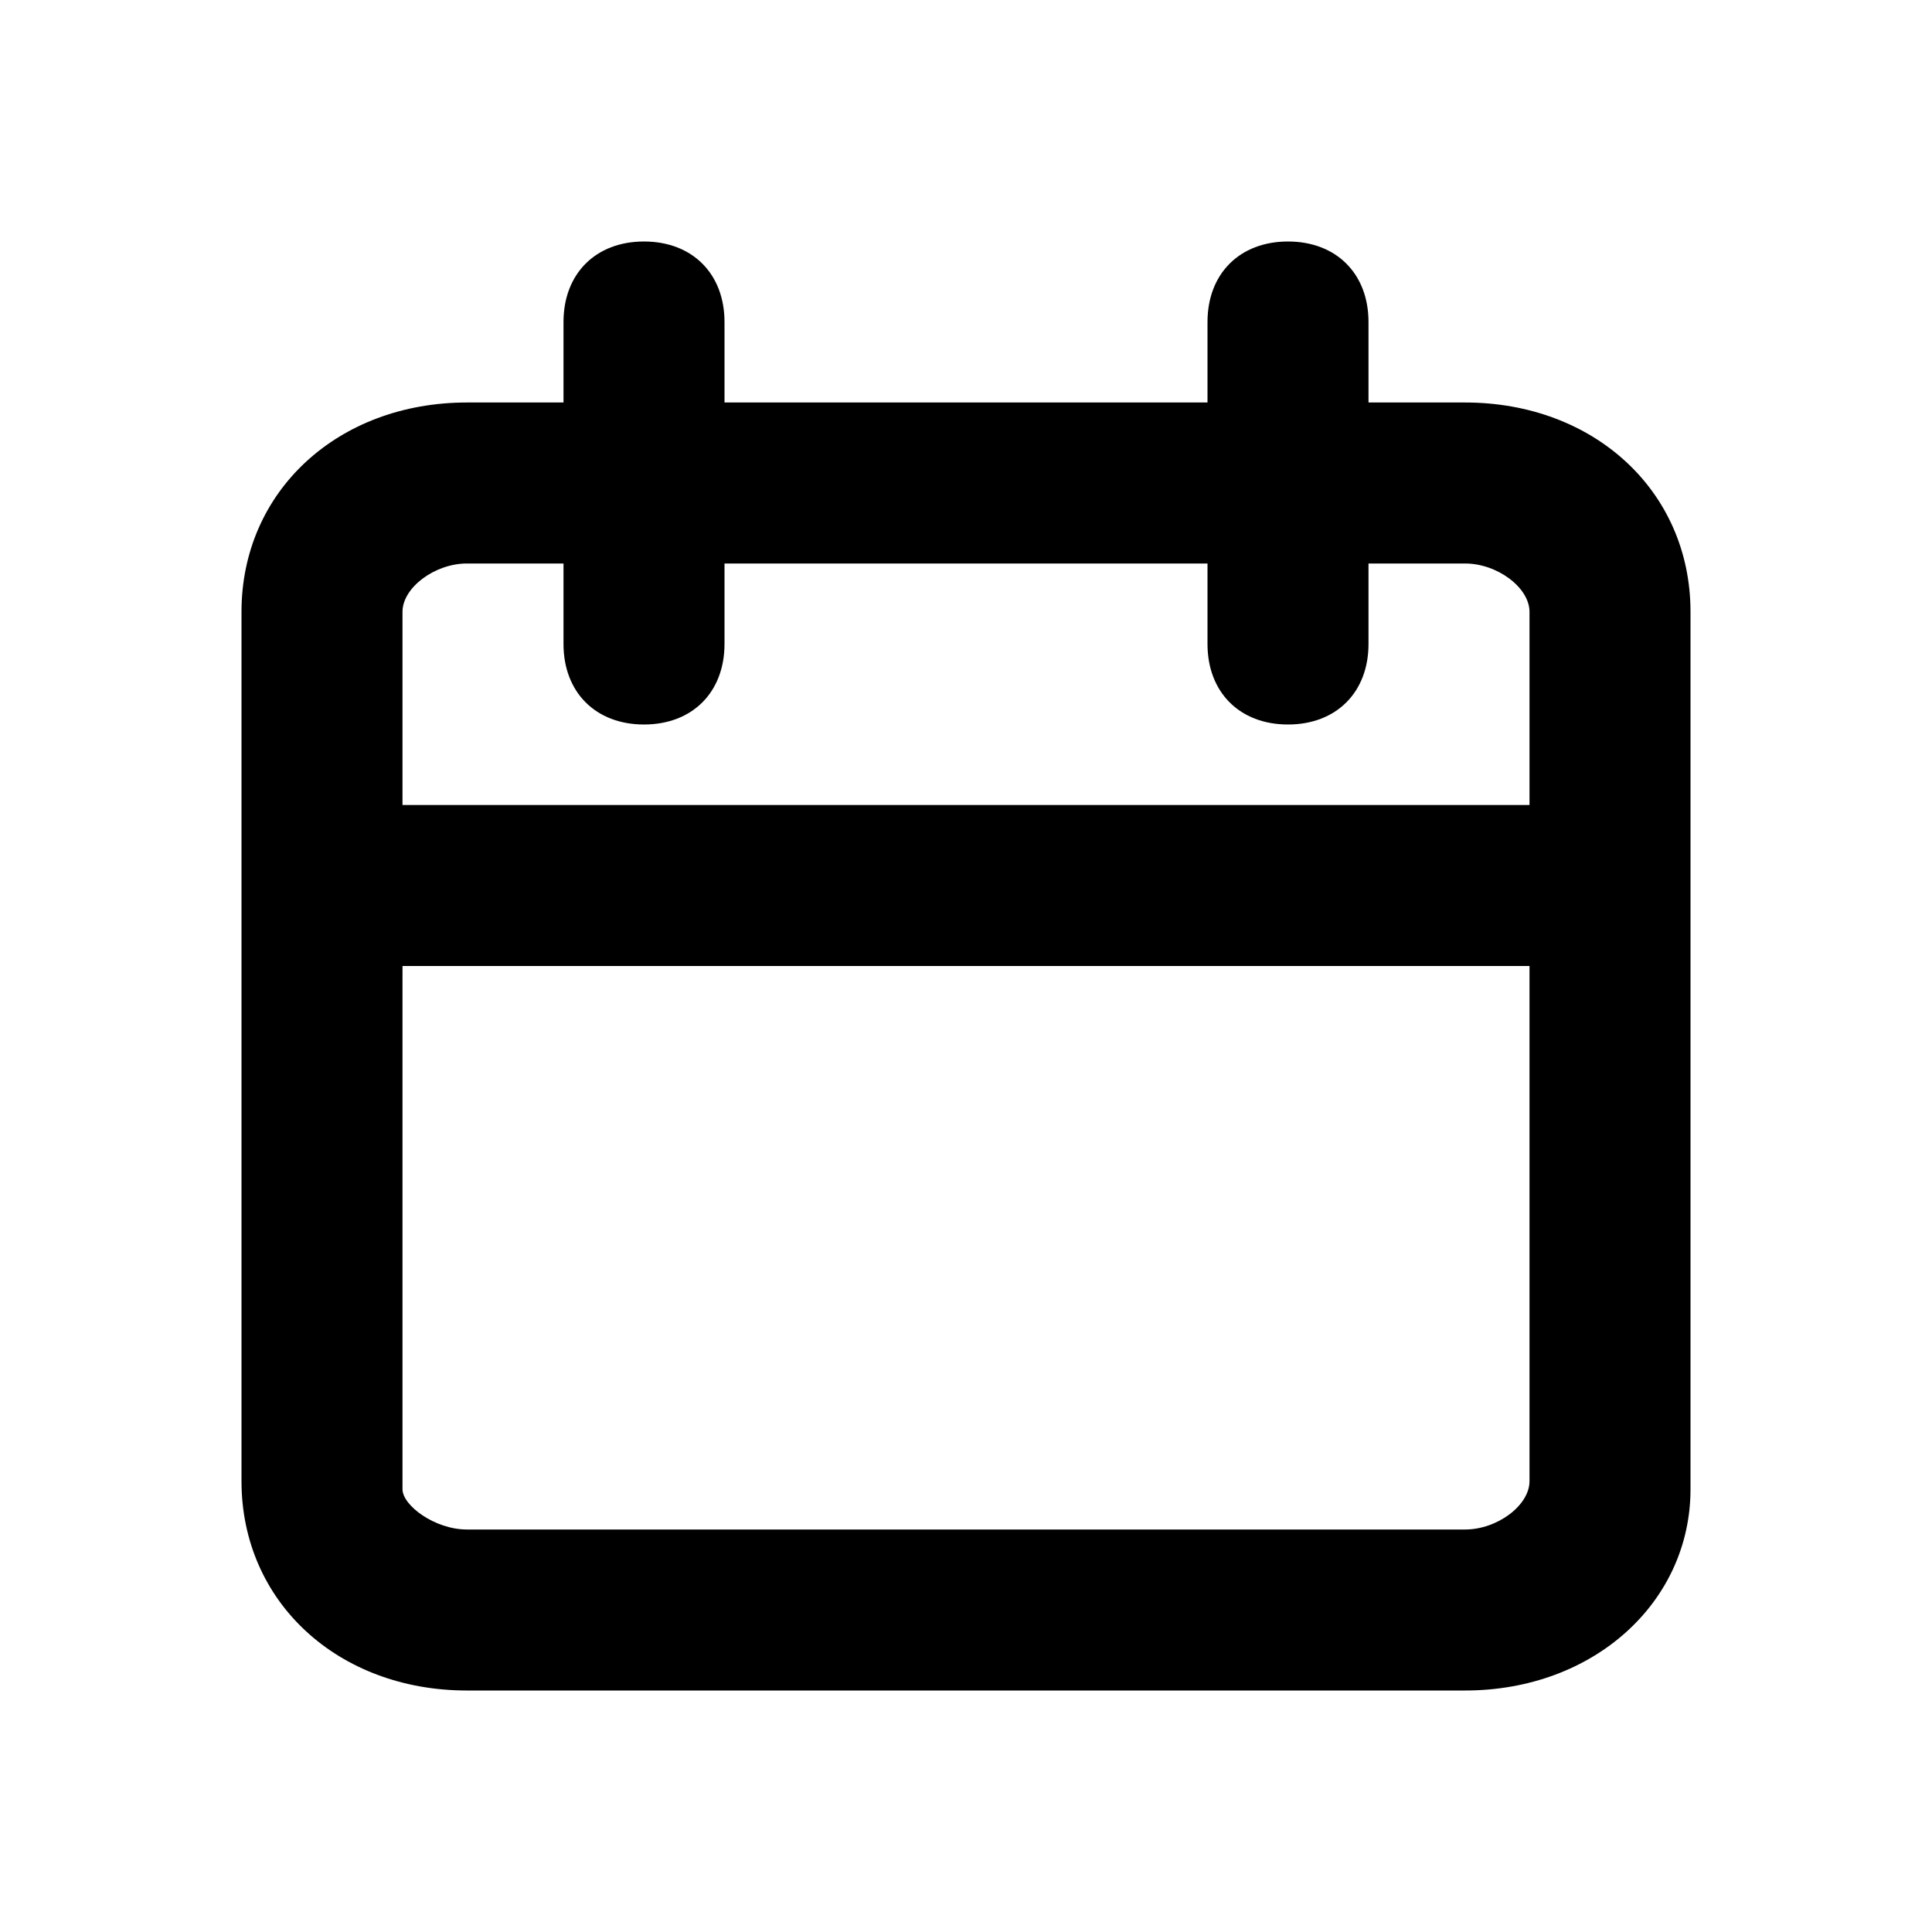
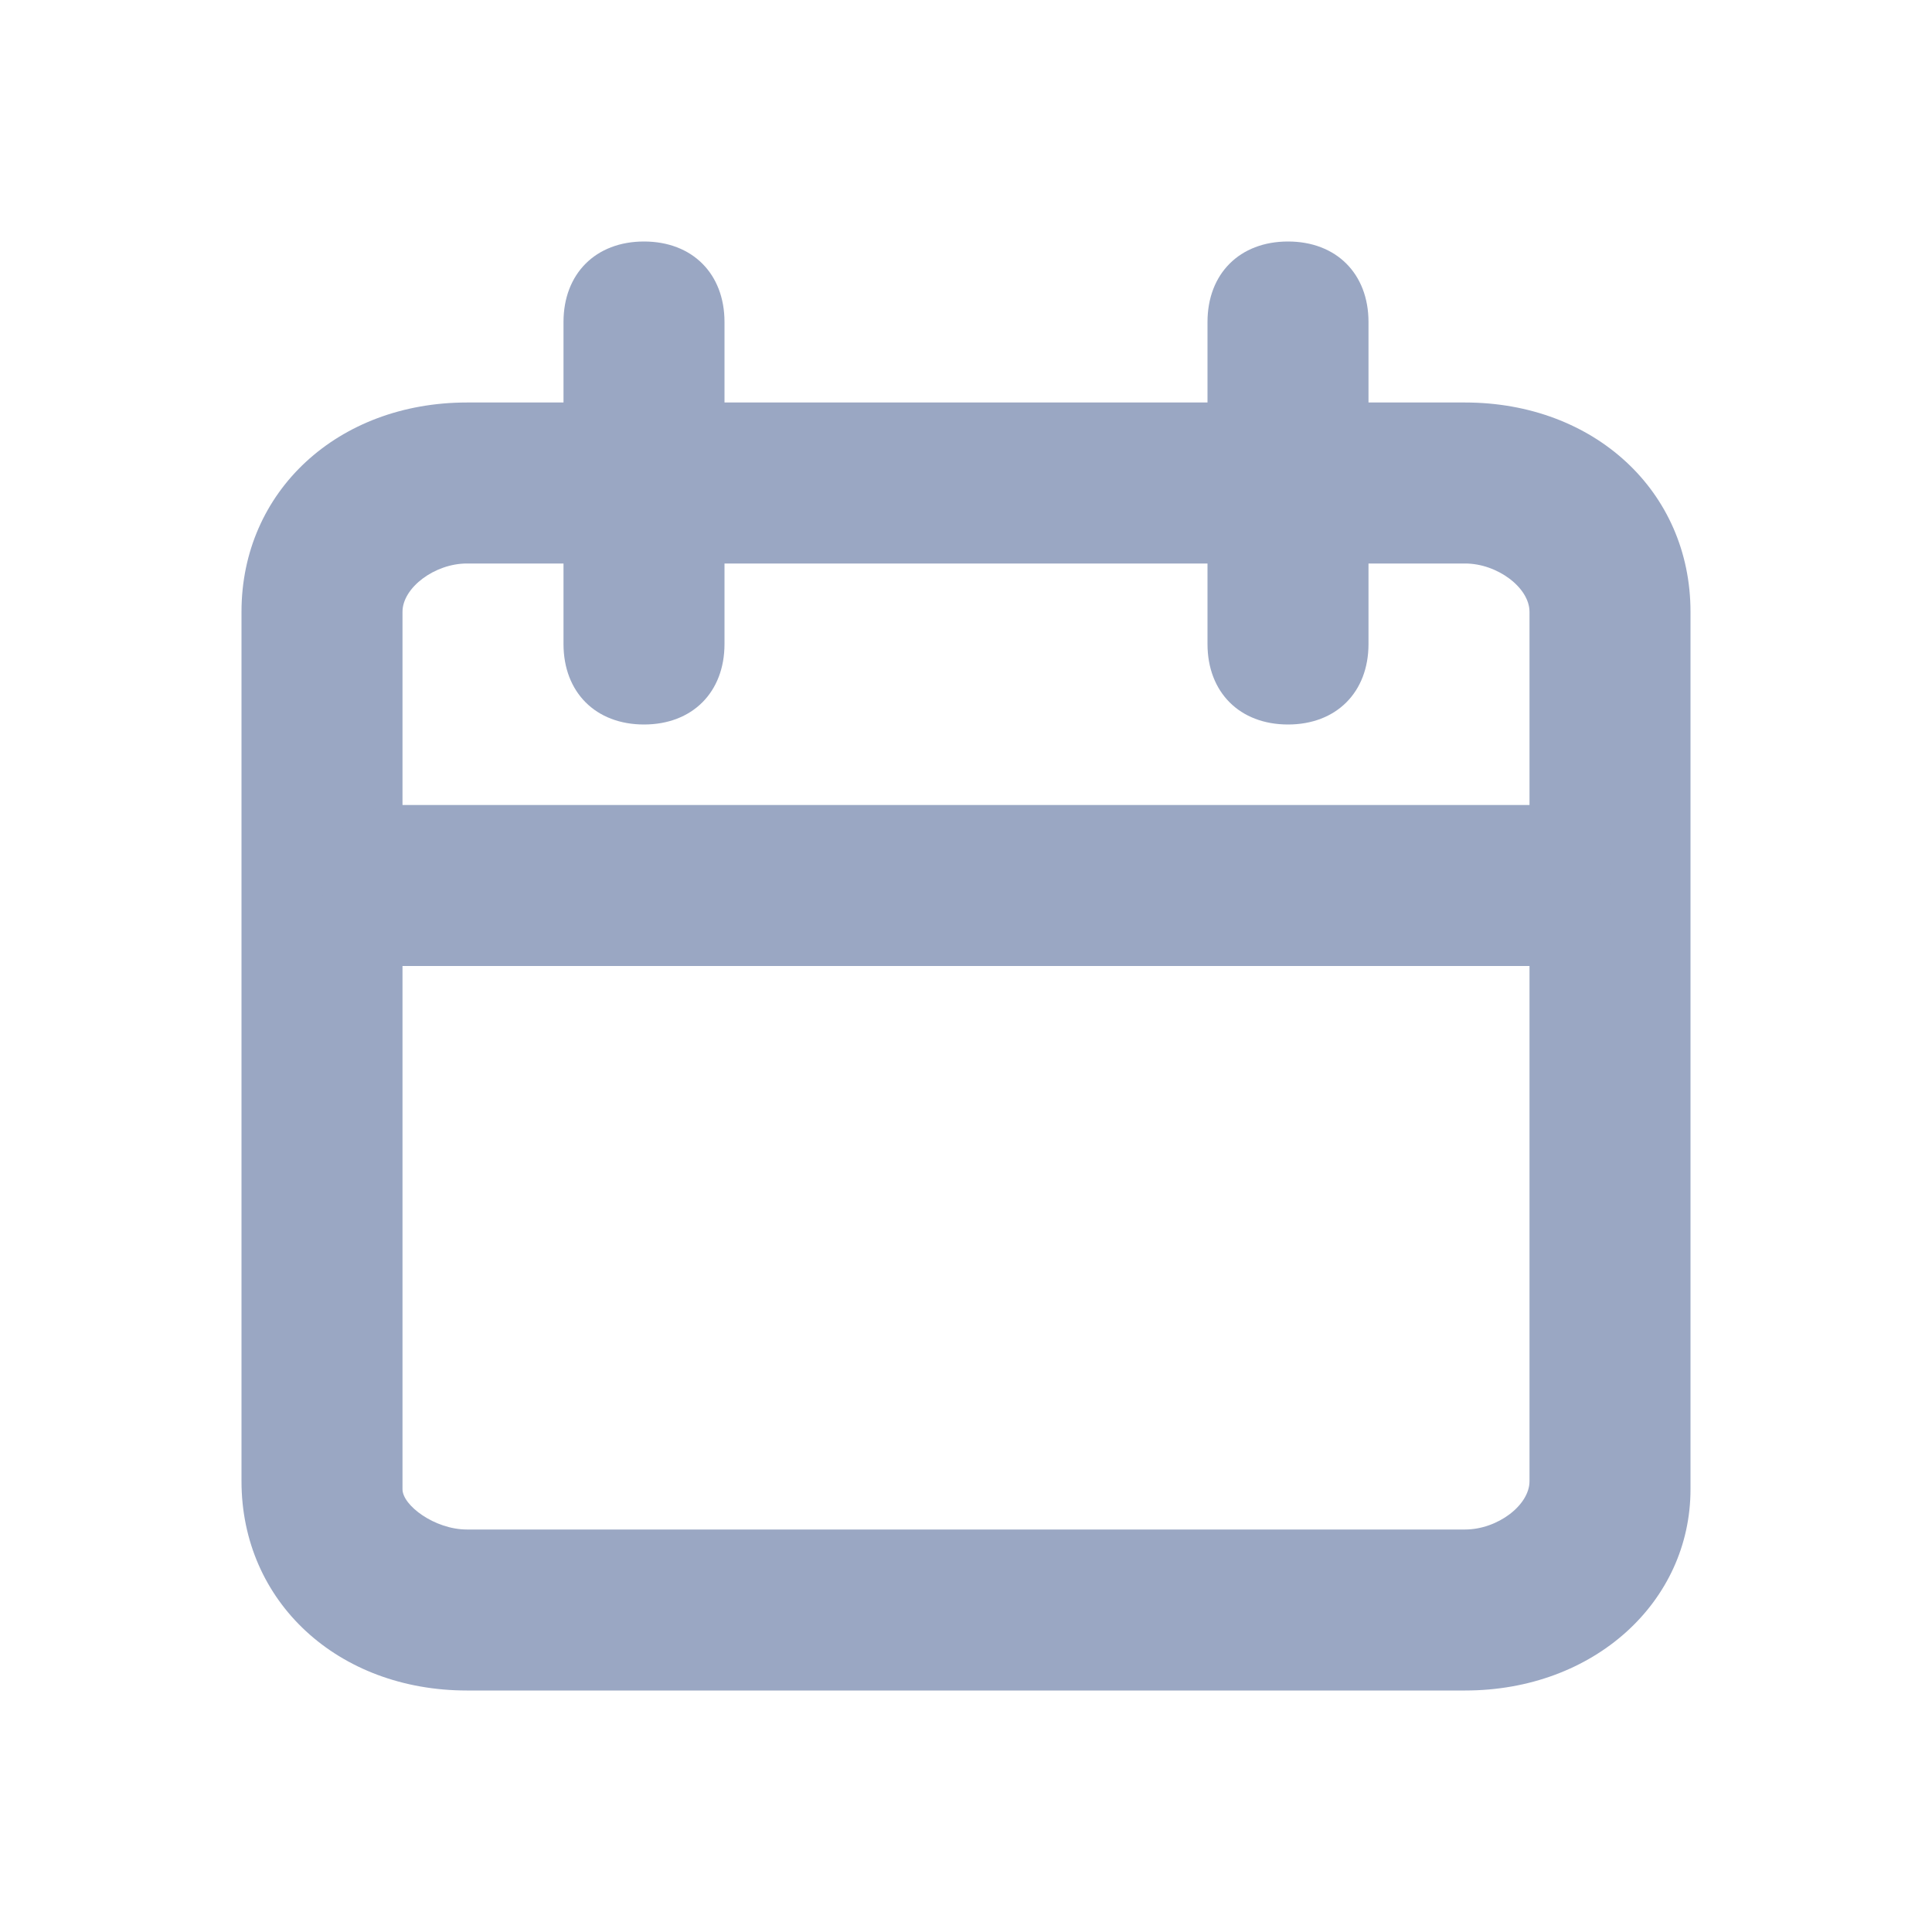
- <svg xmlns="http://www.w3.org/2000/svg" viewBox="0 0 24 24">
-   <g>
-     <path d="M18.2,21H5.8C4.2,21,3,19.9,3,18.4V7.6C3,6.1,4.2,5,5.8,5h12.4C19.8,5,21,6.1,21,7.6v10.9C21,19.9,19.8,21,18.2,21z M5.8,7C5.4,7,5,7.3,5,7.6v10.9C5,18.7,5.4,19,5.8,19h12.4c0.4,0,0.8-0.3,0.8-0.6V7.6C19,7.3,18.6,7,18.2,7H5.8z" />
-     <path d="M19,12H5c-0.6,0-1-0.4-1-1s0.4-1,1-1h14c0.6,0,1,0.4,1,1S19.6,12,19,12z" />
-     <path d="M16,9c-0.6,0-1-0.4-1-1V4c0-0.6,0.4-1,1-1s1,0.4,1,1v4C17,8.6,16.6,9,16,9z" />
-     <path d="M8,9C7.4,9,7,8.6,7,8V4c0-0.6,0.4-1,1-1s1,0.4,1,1v4C9,8.6,8.6,9,8,9z" />
-   </g>
+ <svg xmlns="http://www.w3.org/2000/svg" width="24" height="24" fill="#9AA7C3" viewBox="0 0 24 24">
+   <path d="M18.2,21H5.8C4.2,21,3,19.9,3,18.4V7.6C3,6.1,4.2,5,5.8,5h12.4C19.8,5,21,6.1,21,7.6v10.9C21,19.9,19.8,21,18.2,21z M5.8,7C5.4,7,5,7.3,5,7.6v10.9C5,18.7,5.4,19,5.8,19h12.4c0.4,0,0.8-0.3,0.8-0.6V7.6C19,7.3,18.6,7,18.2,7H5.8z" />
+   <path d="M19,12H5c-0.6,0-1-0.4-1-1s0.4-1,1-1h14c0.6,0,1,0.4,1,1S19.6,12,19,12z" />
+   <path d="M16,9c-0.6,0-1-0.4-1-1V4c0-0.6,0.4-1,1-1s1,0.4,1,1v4C17,8.6,16.6,9,16,9z" />
+   <path d="M8,9C7.4,9,7,8.6,7,8V4c0-0.6,0.4-1,1-1s1,0.4,1,1v4C9,8.6,8.6,9,8,9z" />
</svg>
